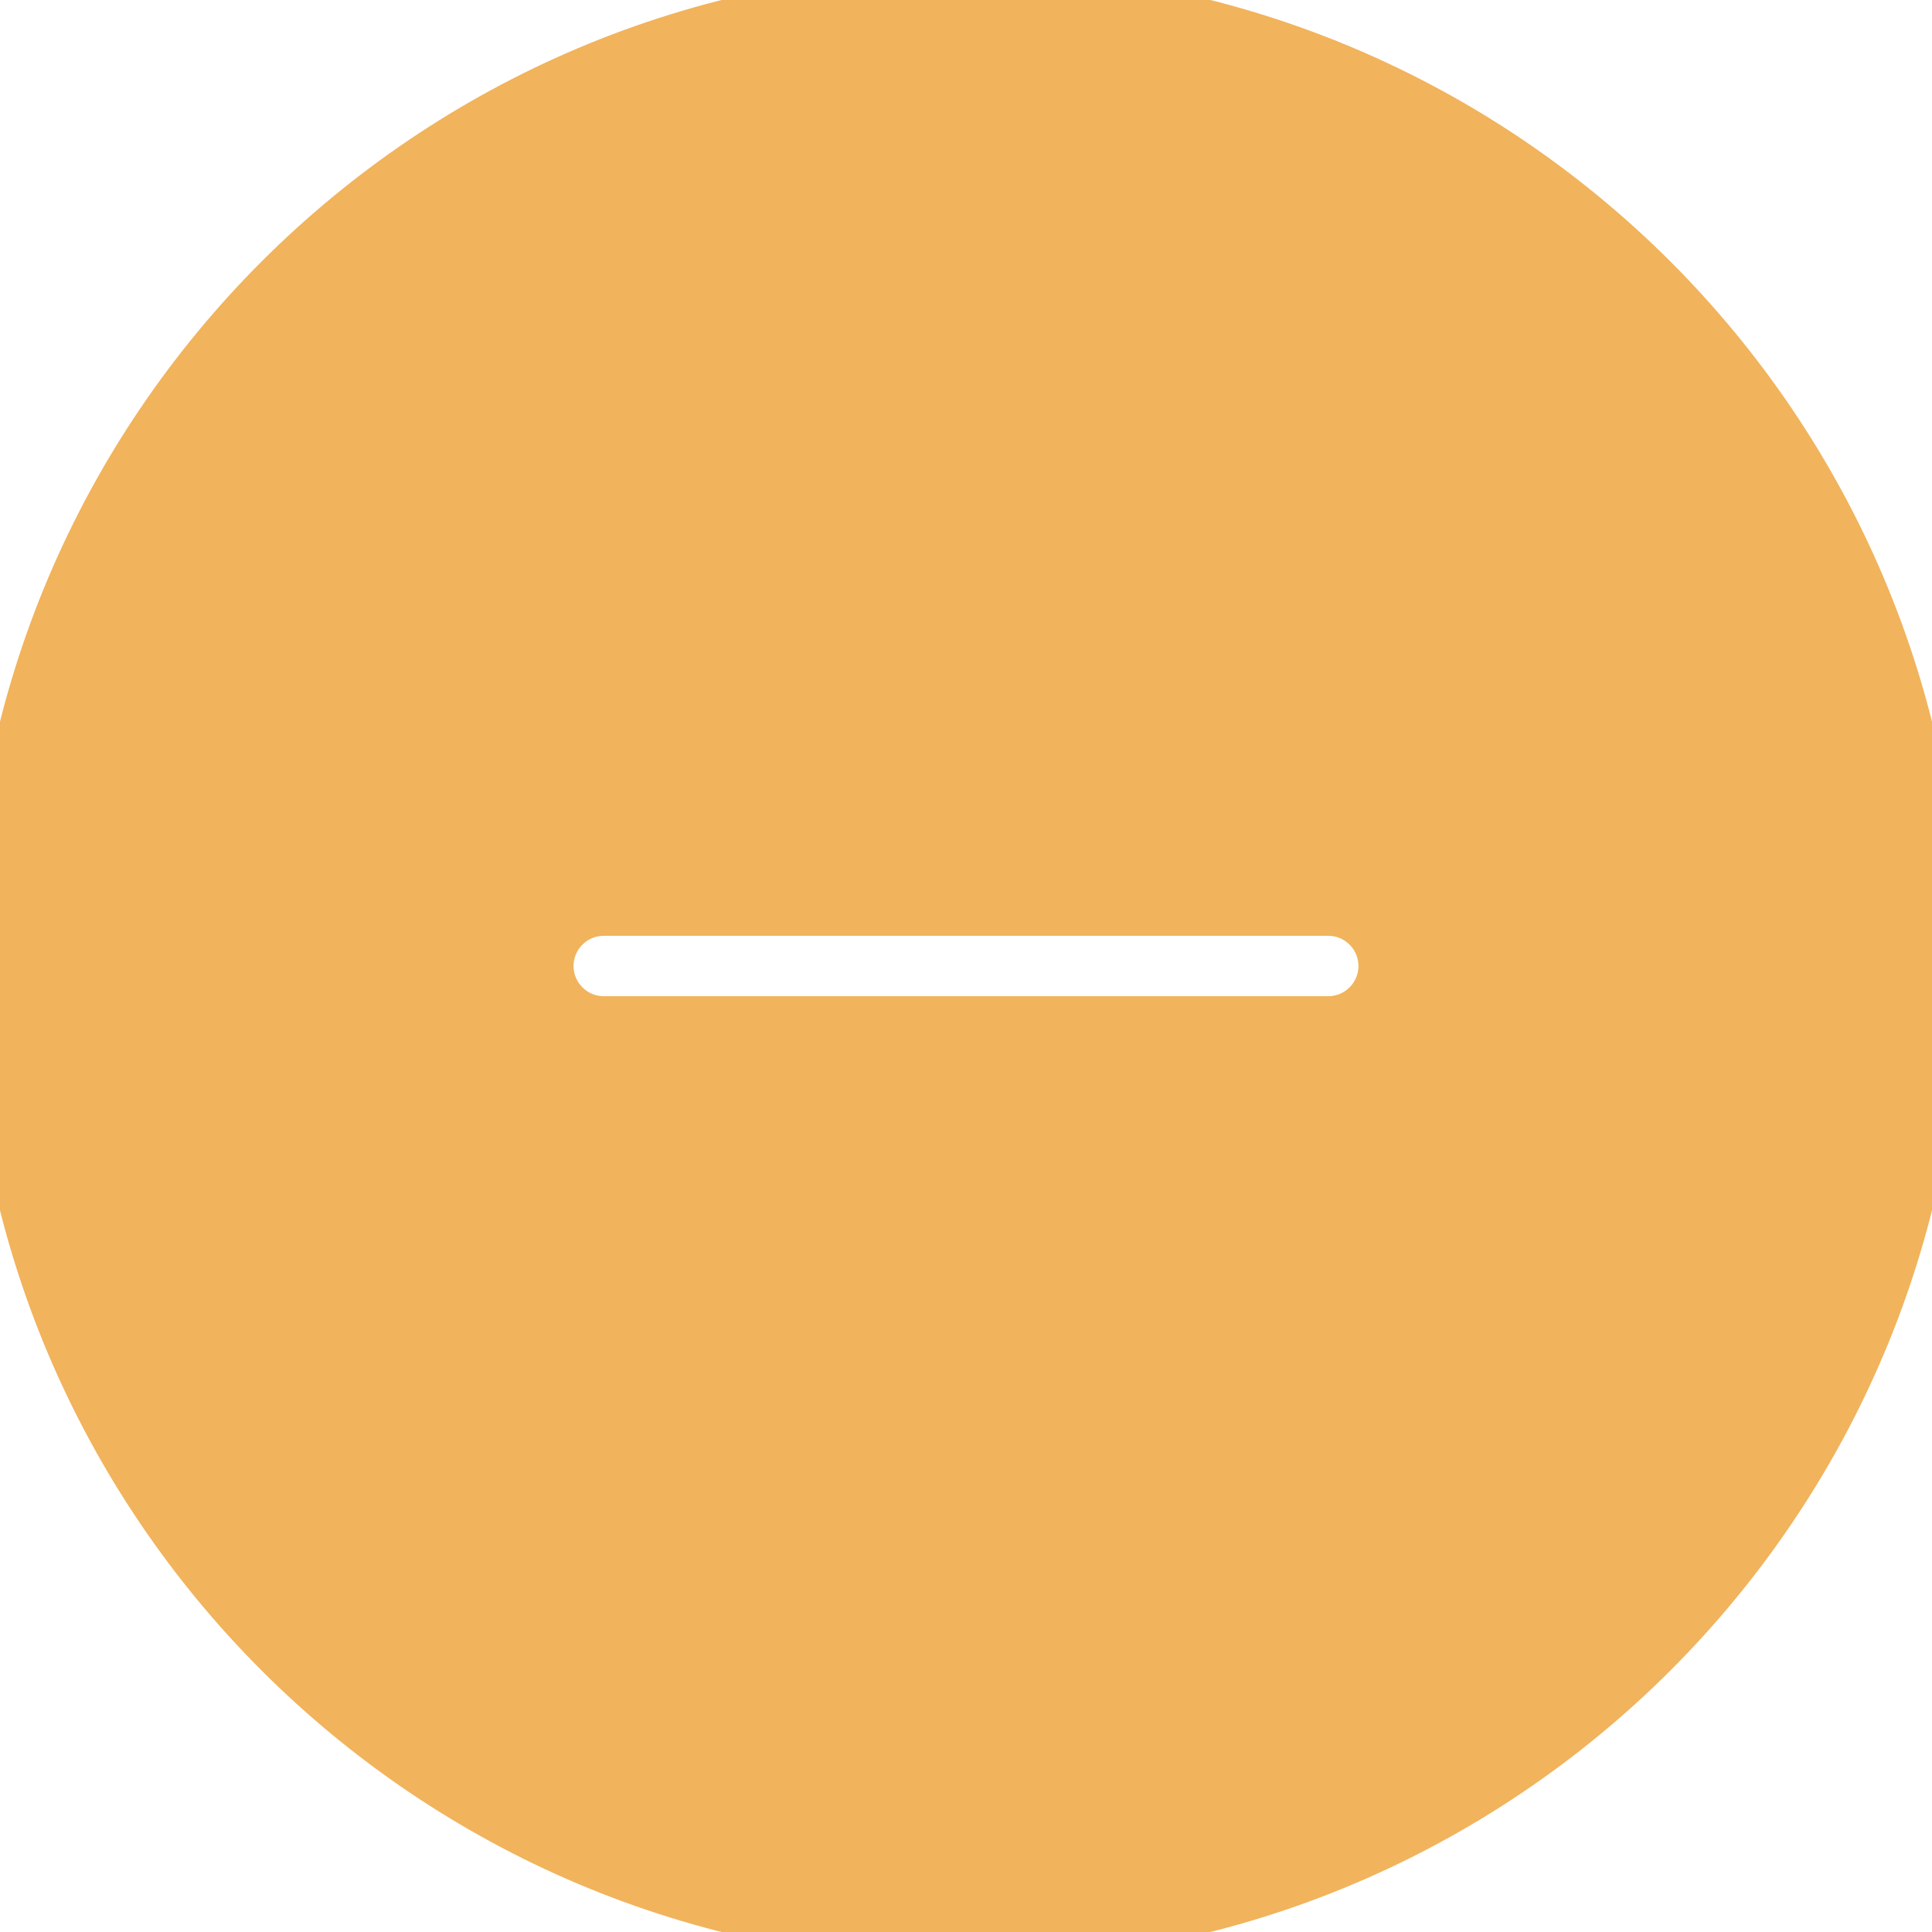
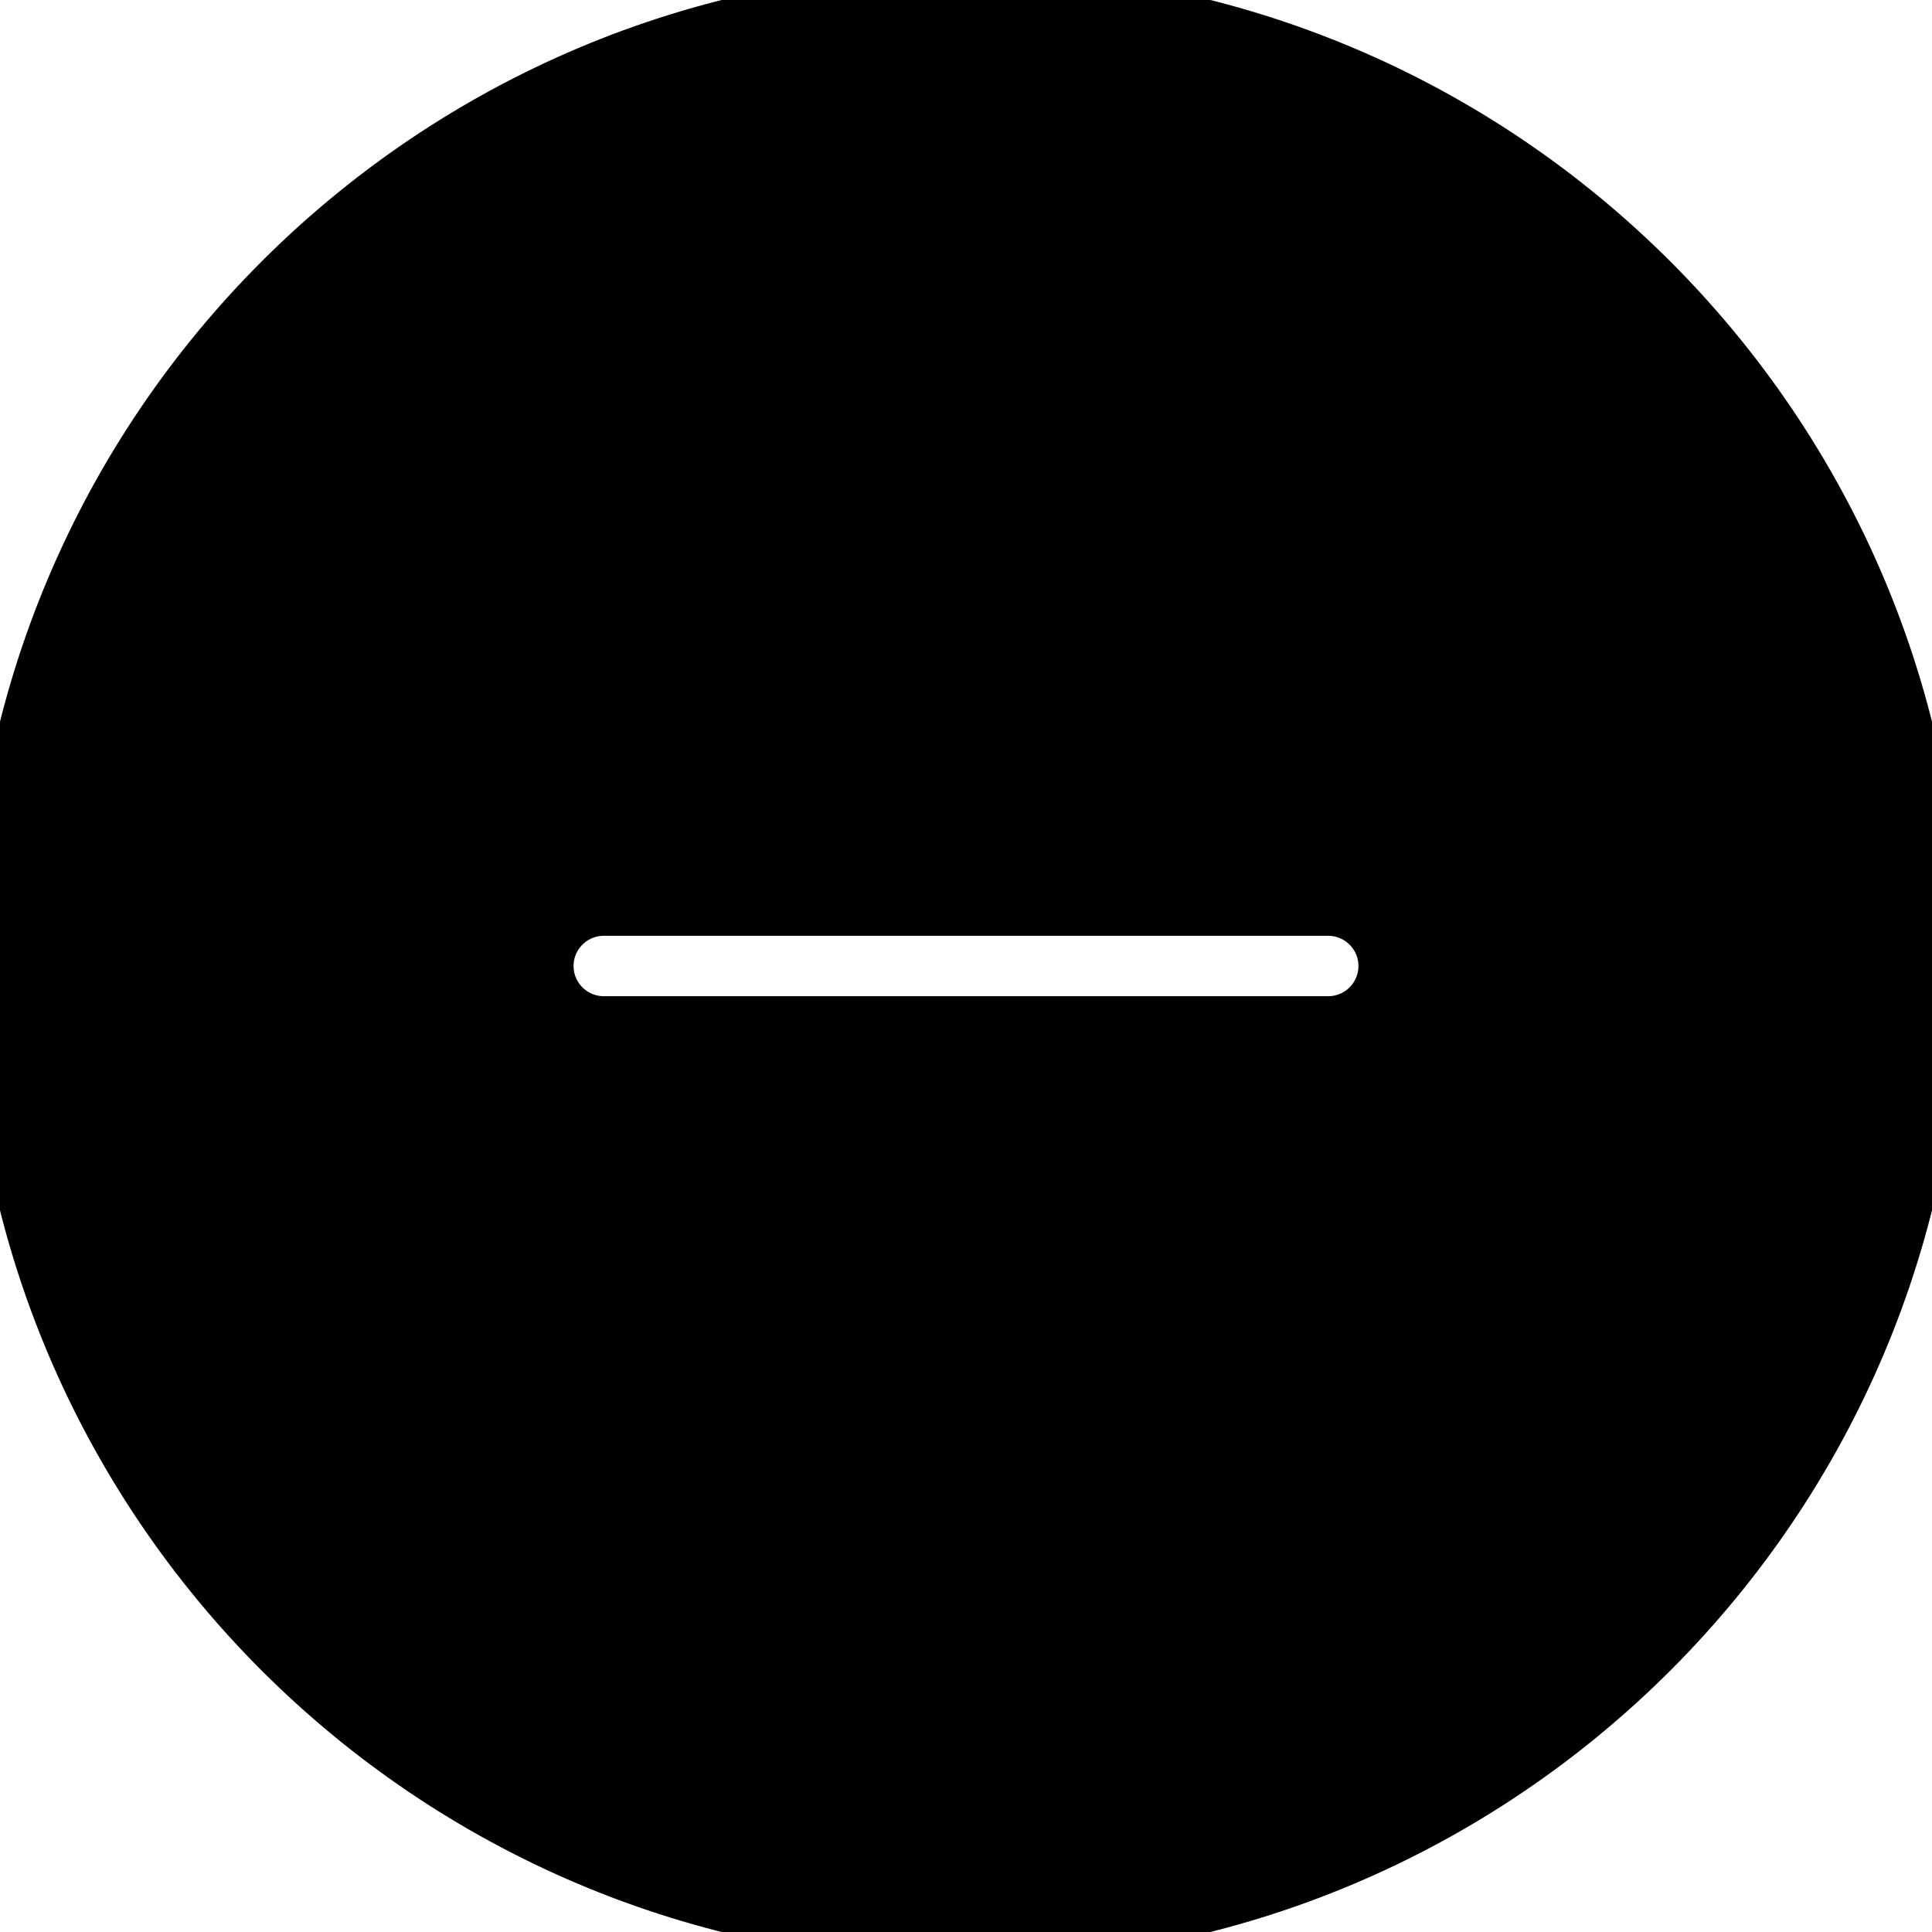
<svg xmlns="http://www.w3.org/2000/svg" width="800px" height="800px" viewBox="0 0 32 32" version="1.1">
  <defs>

</defs>
-   <g id="Page-1" stroke="#f1b35b" stroke-width="1" fill="none" fill-rule="evenodd">
-     <g id="Icon-Set-Filled" transform="translate(-518, -1089)" fill="#f1b35b">
+   <g id="Page-1" stroke="currentColor" stroke-width="1" fill="none" fill-rule="evenodd">
+     <g id="Icon-Set-Filled" transform="translate(-518, -1089)" fill="currentColor">
      <path d="M540,1106 L528,1106 C527.447,1106 527,1105.55 527,1105 C527,1104.45 527.447,1104 528,1104 L540,1104 C540.553,1104 541,1104.45 541,1105 C541,1105.55 540.553,1106 540,1106 L540,1106 Z M534,1089 C525.163,1089 518,1096.16 518,1105 C518,1113.84 525.163,1121 534,1121 C542.837,1121 550,1113.84 550,1105 C550,1096.16 542.837,1089 534,1089 L534,1089 Z" id="minus-circle">

</path>
    </g>
  </g>
</svg>
